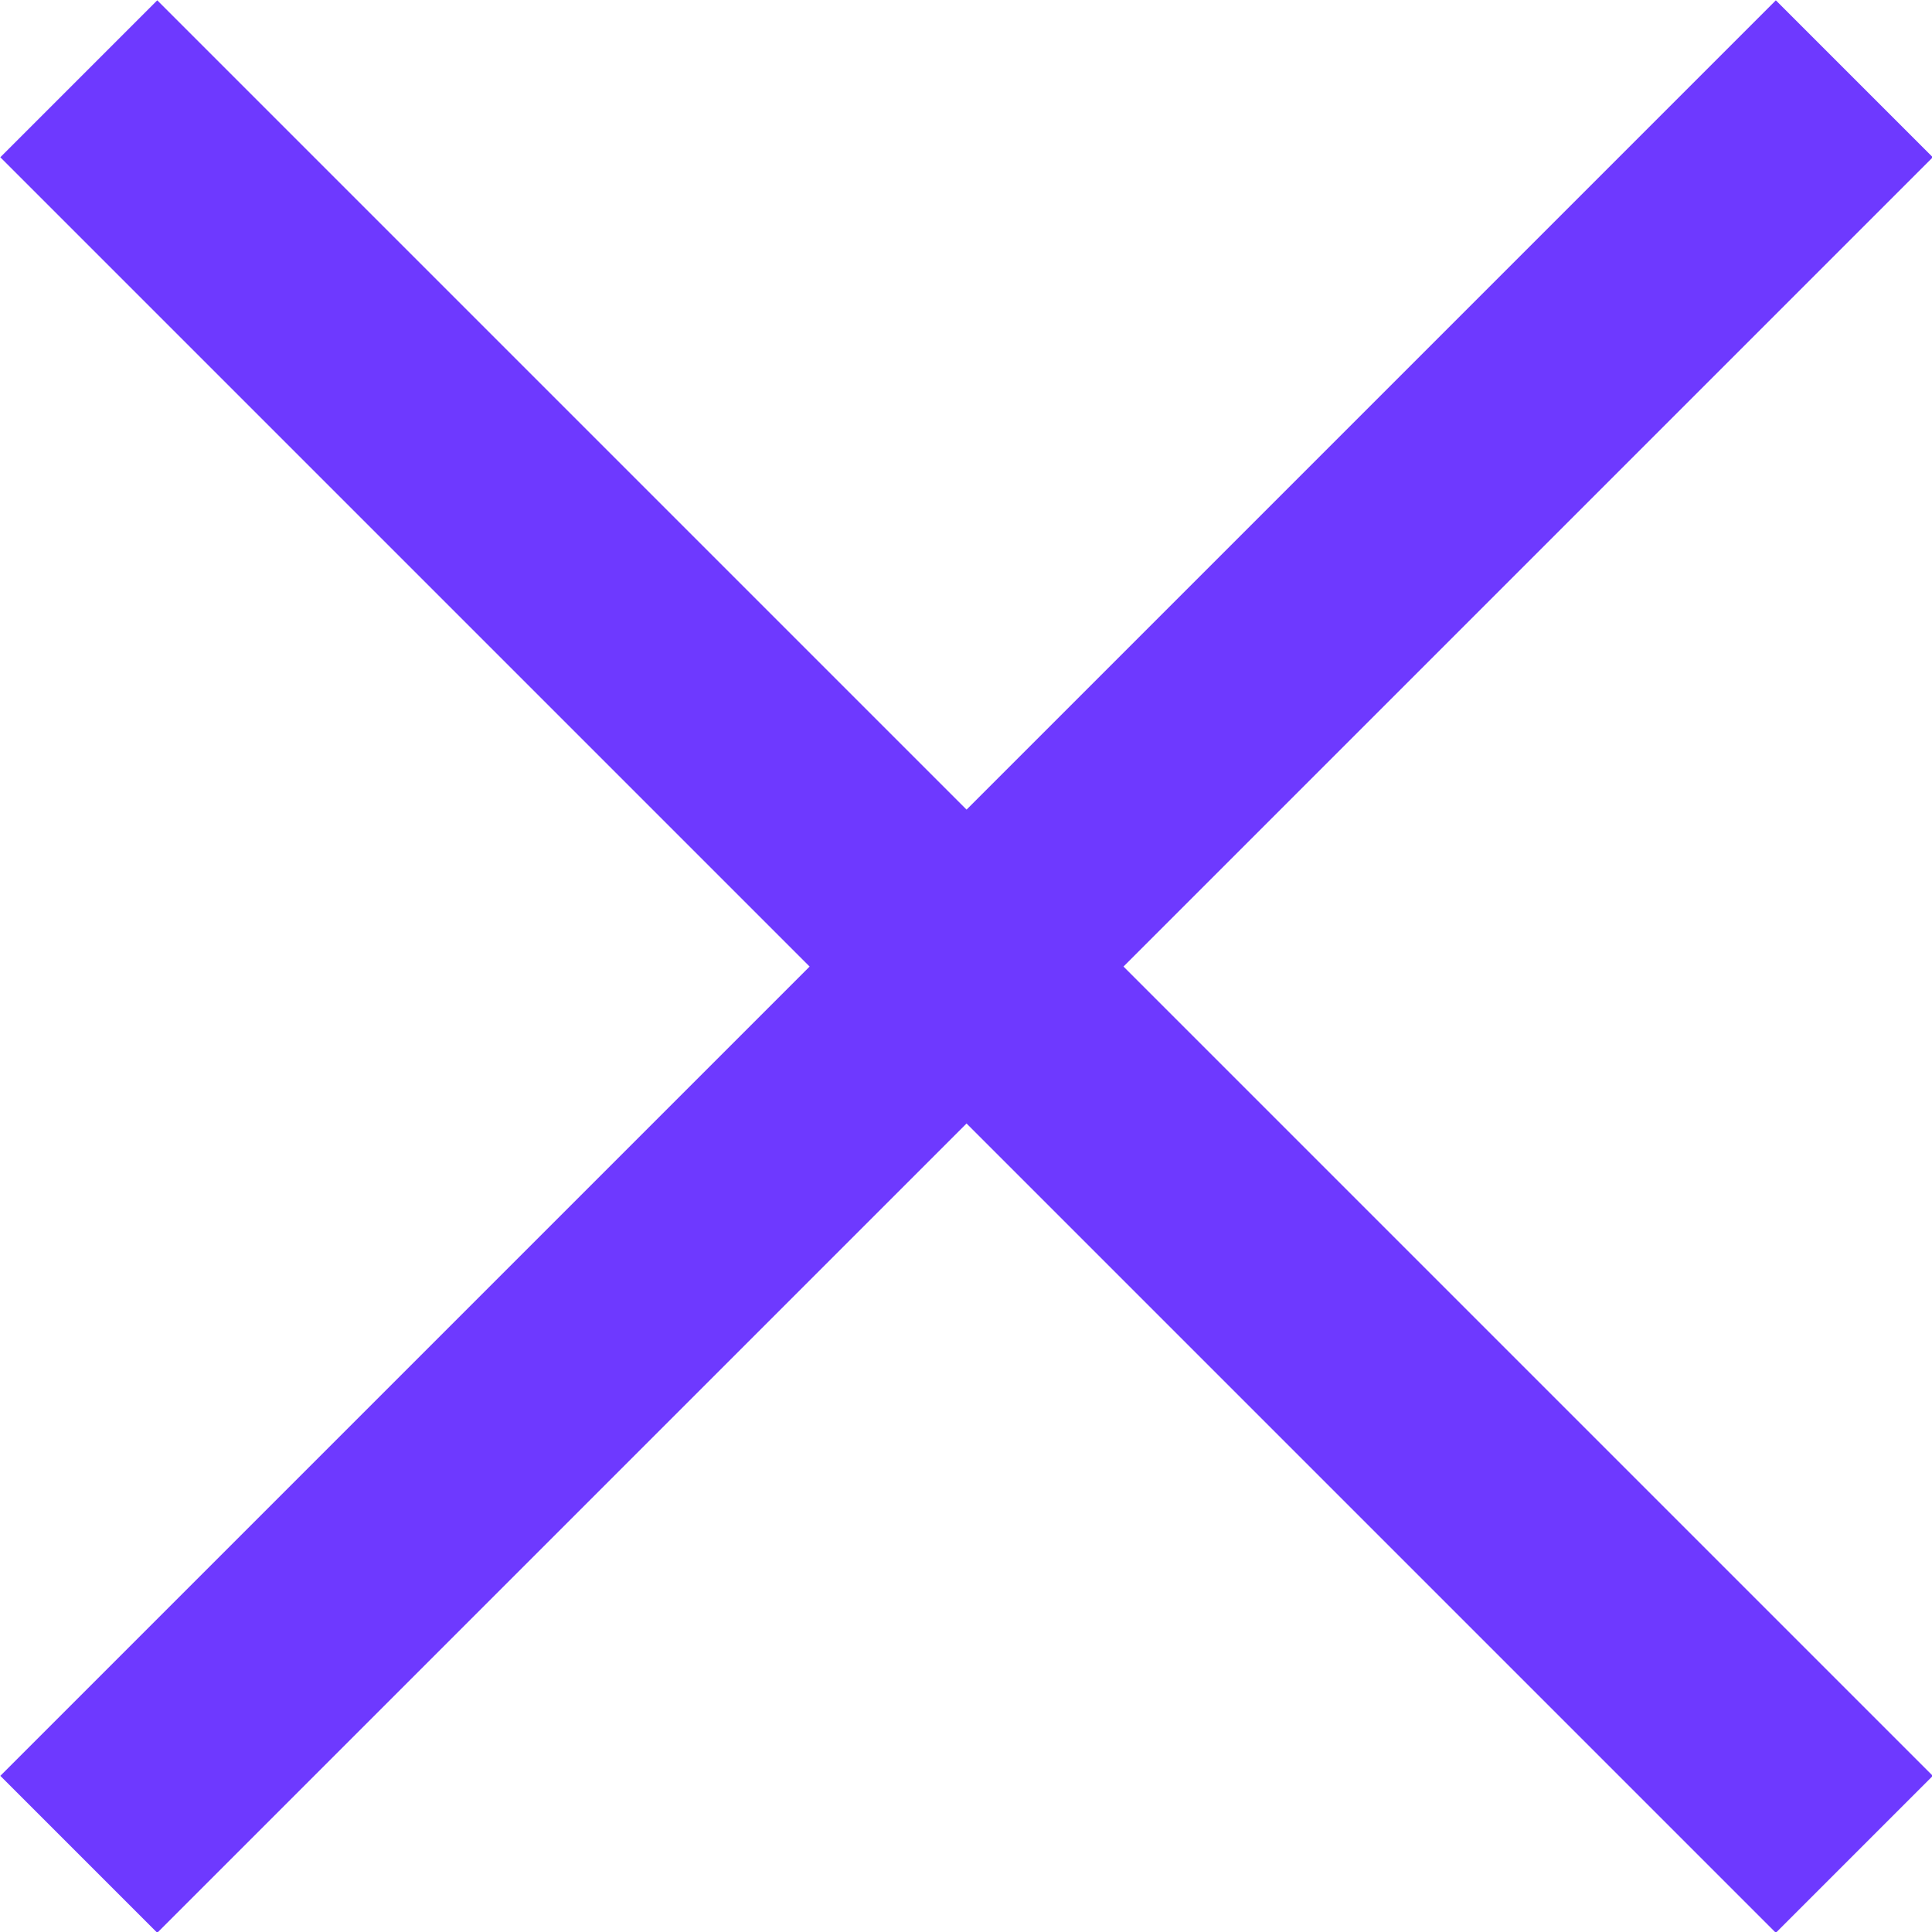
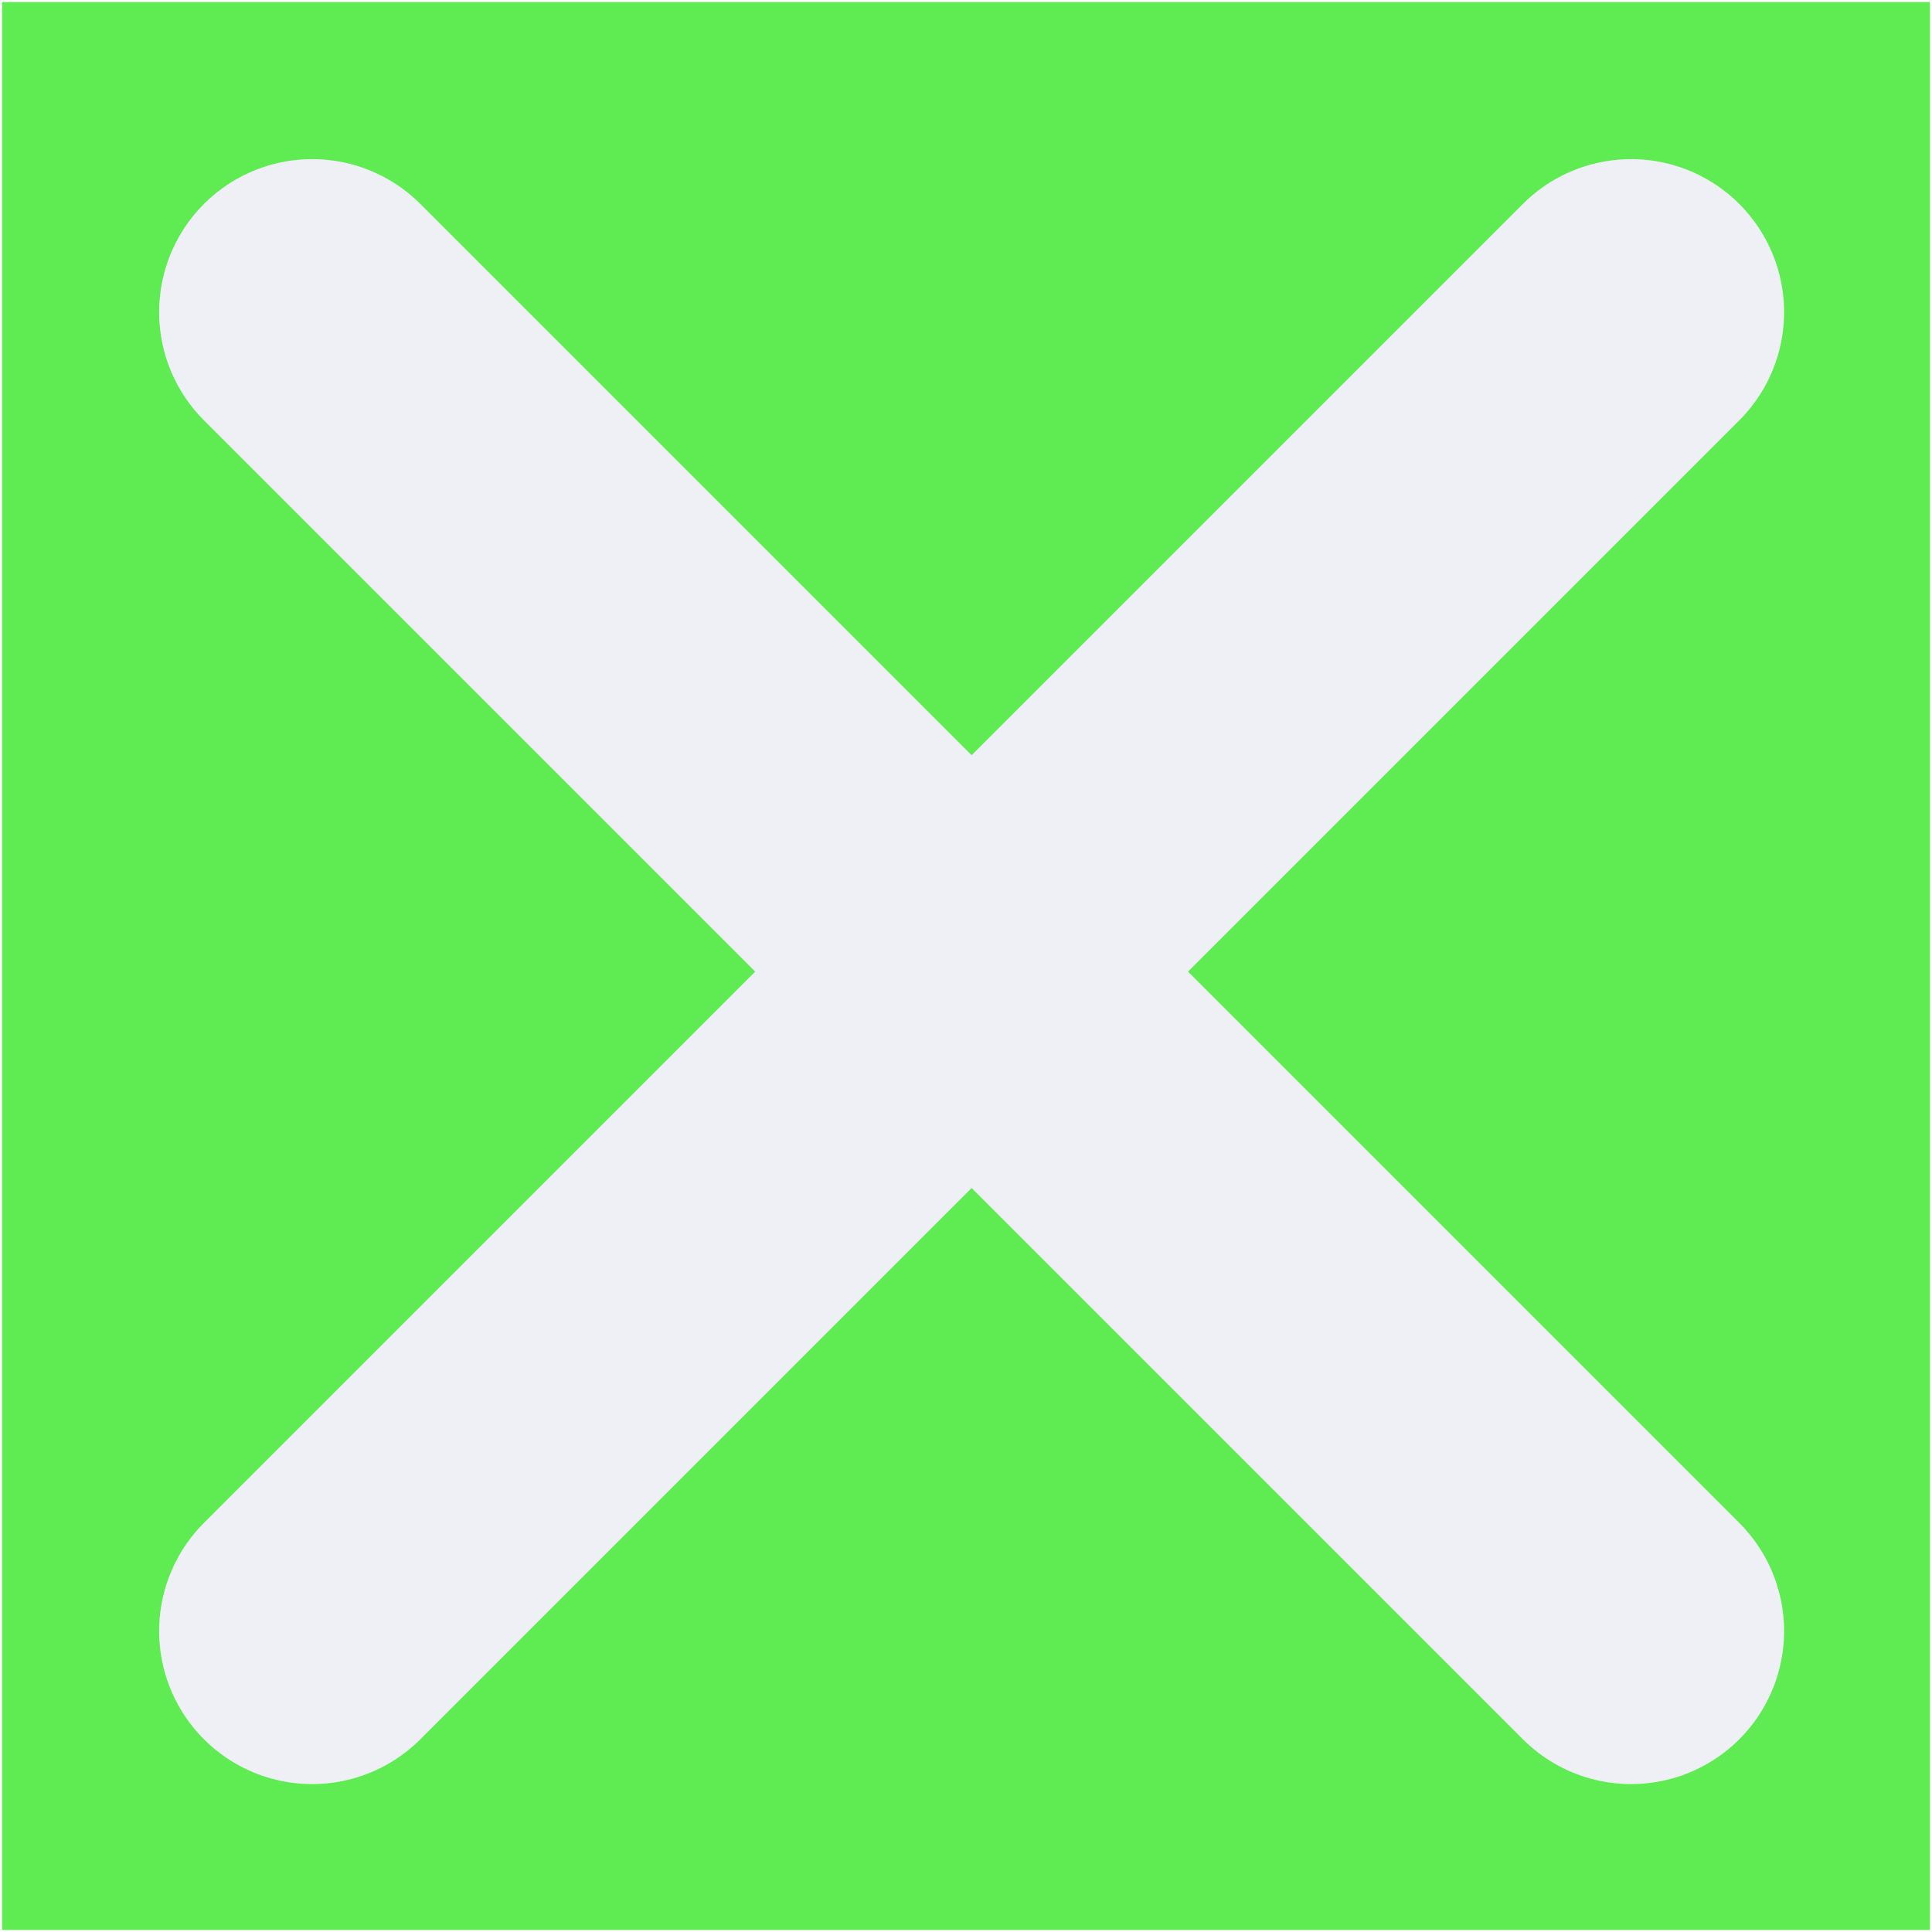
- <svg xmlns="http://www.w3.org/2000/svg" id="Layer_2" viewBox="0 0 17.41 17.41">
+ <svg xmlns="http://www.w3.org/2000/svg" viewBox="0 0 18.94 18.94">
  <defs>
    <style>
      .cls-1 {
+         fill: #5eec52;
+       }
+ 
+       .cls-2 {
        fill: none;
-         stroke: #6e39ff;
+         stroke: #eef0f6;
+         stroke-linecap: round;
        stroke-miterlimit: 10;
-         stroke-width: 2px;
+         stroke-width: 3px;
      }
    </style>
  </defs>
-   <line class="cls-1" x1=".71" y1=".71" x2="16.71" y2="16.71" />
-   <line class="cls-1" x1="16.71" y1=".71" x2=".71" y2="16.71" />
+   <g id="Layer_3">
+     <rect class="cls-1" x=".02" y=".02" width="18.9" height="18.9" />
+   </g>
+   <g id="Layer_1">
+     <g id="Layer_2">
+       <line class="cls-2" x1="3.06" y1="3.06" x2="15.99" y2="15.99" />
+       <line class="cls-2" x1="15.99" y1="3.06" x2="3.06" y2="15.99" />
+     </g>
+   </g>
</svg>
